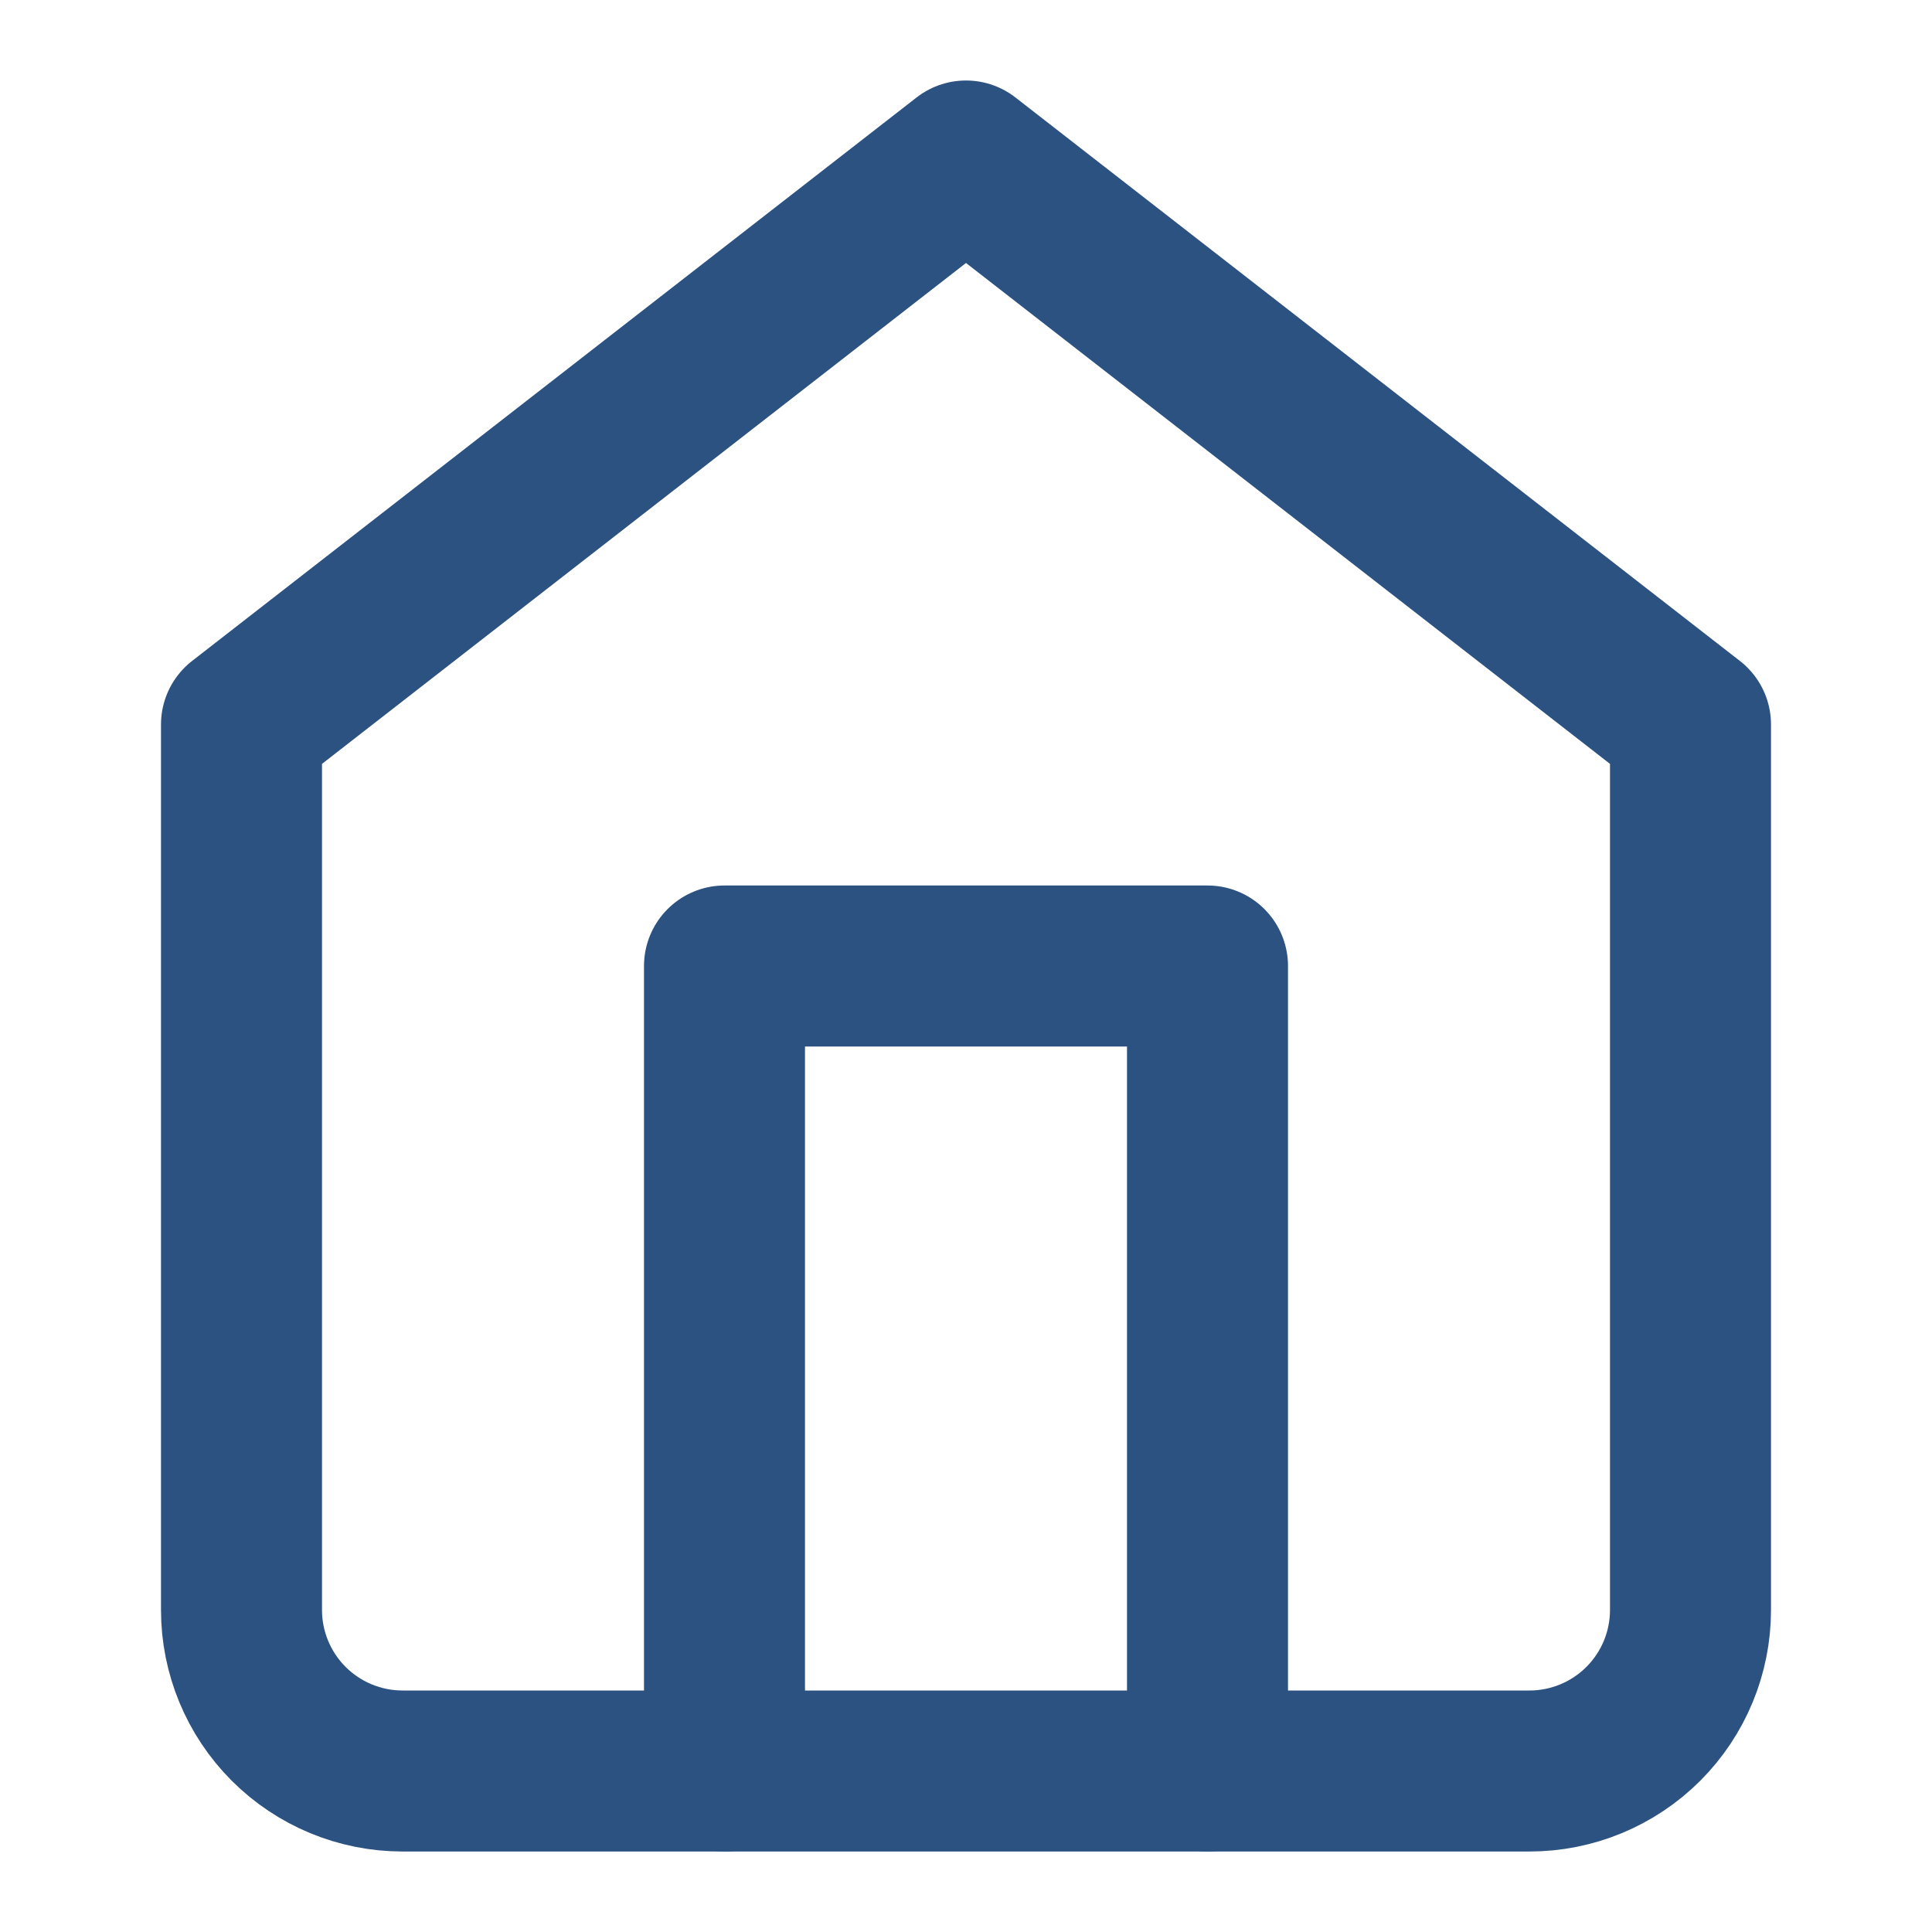
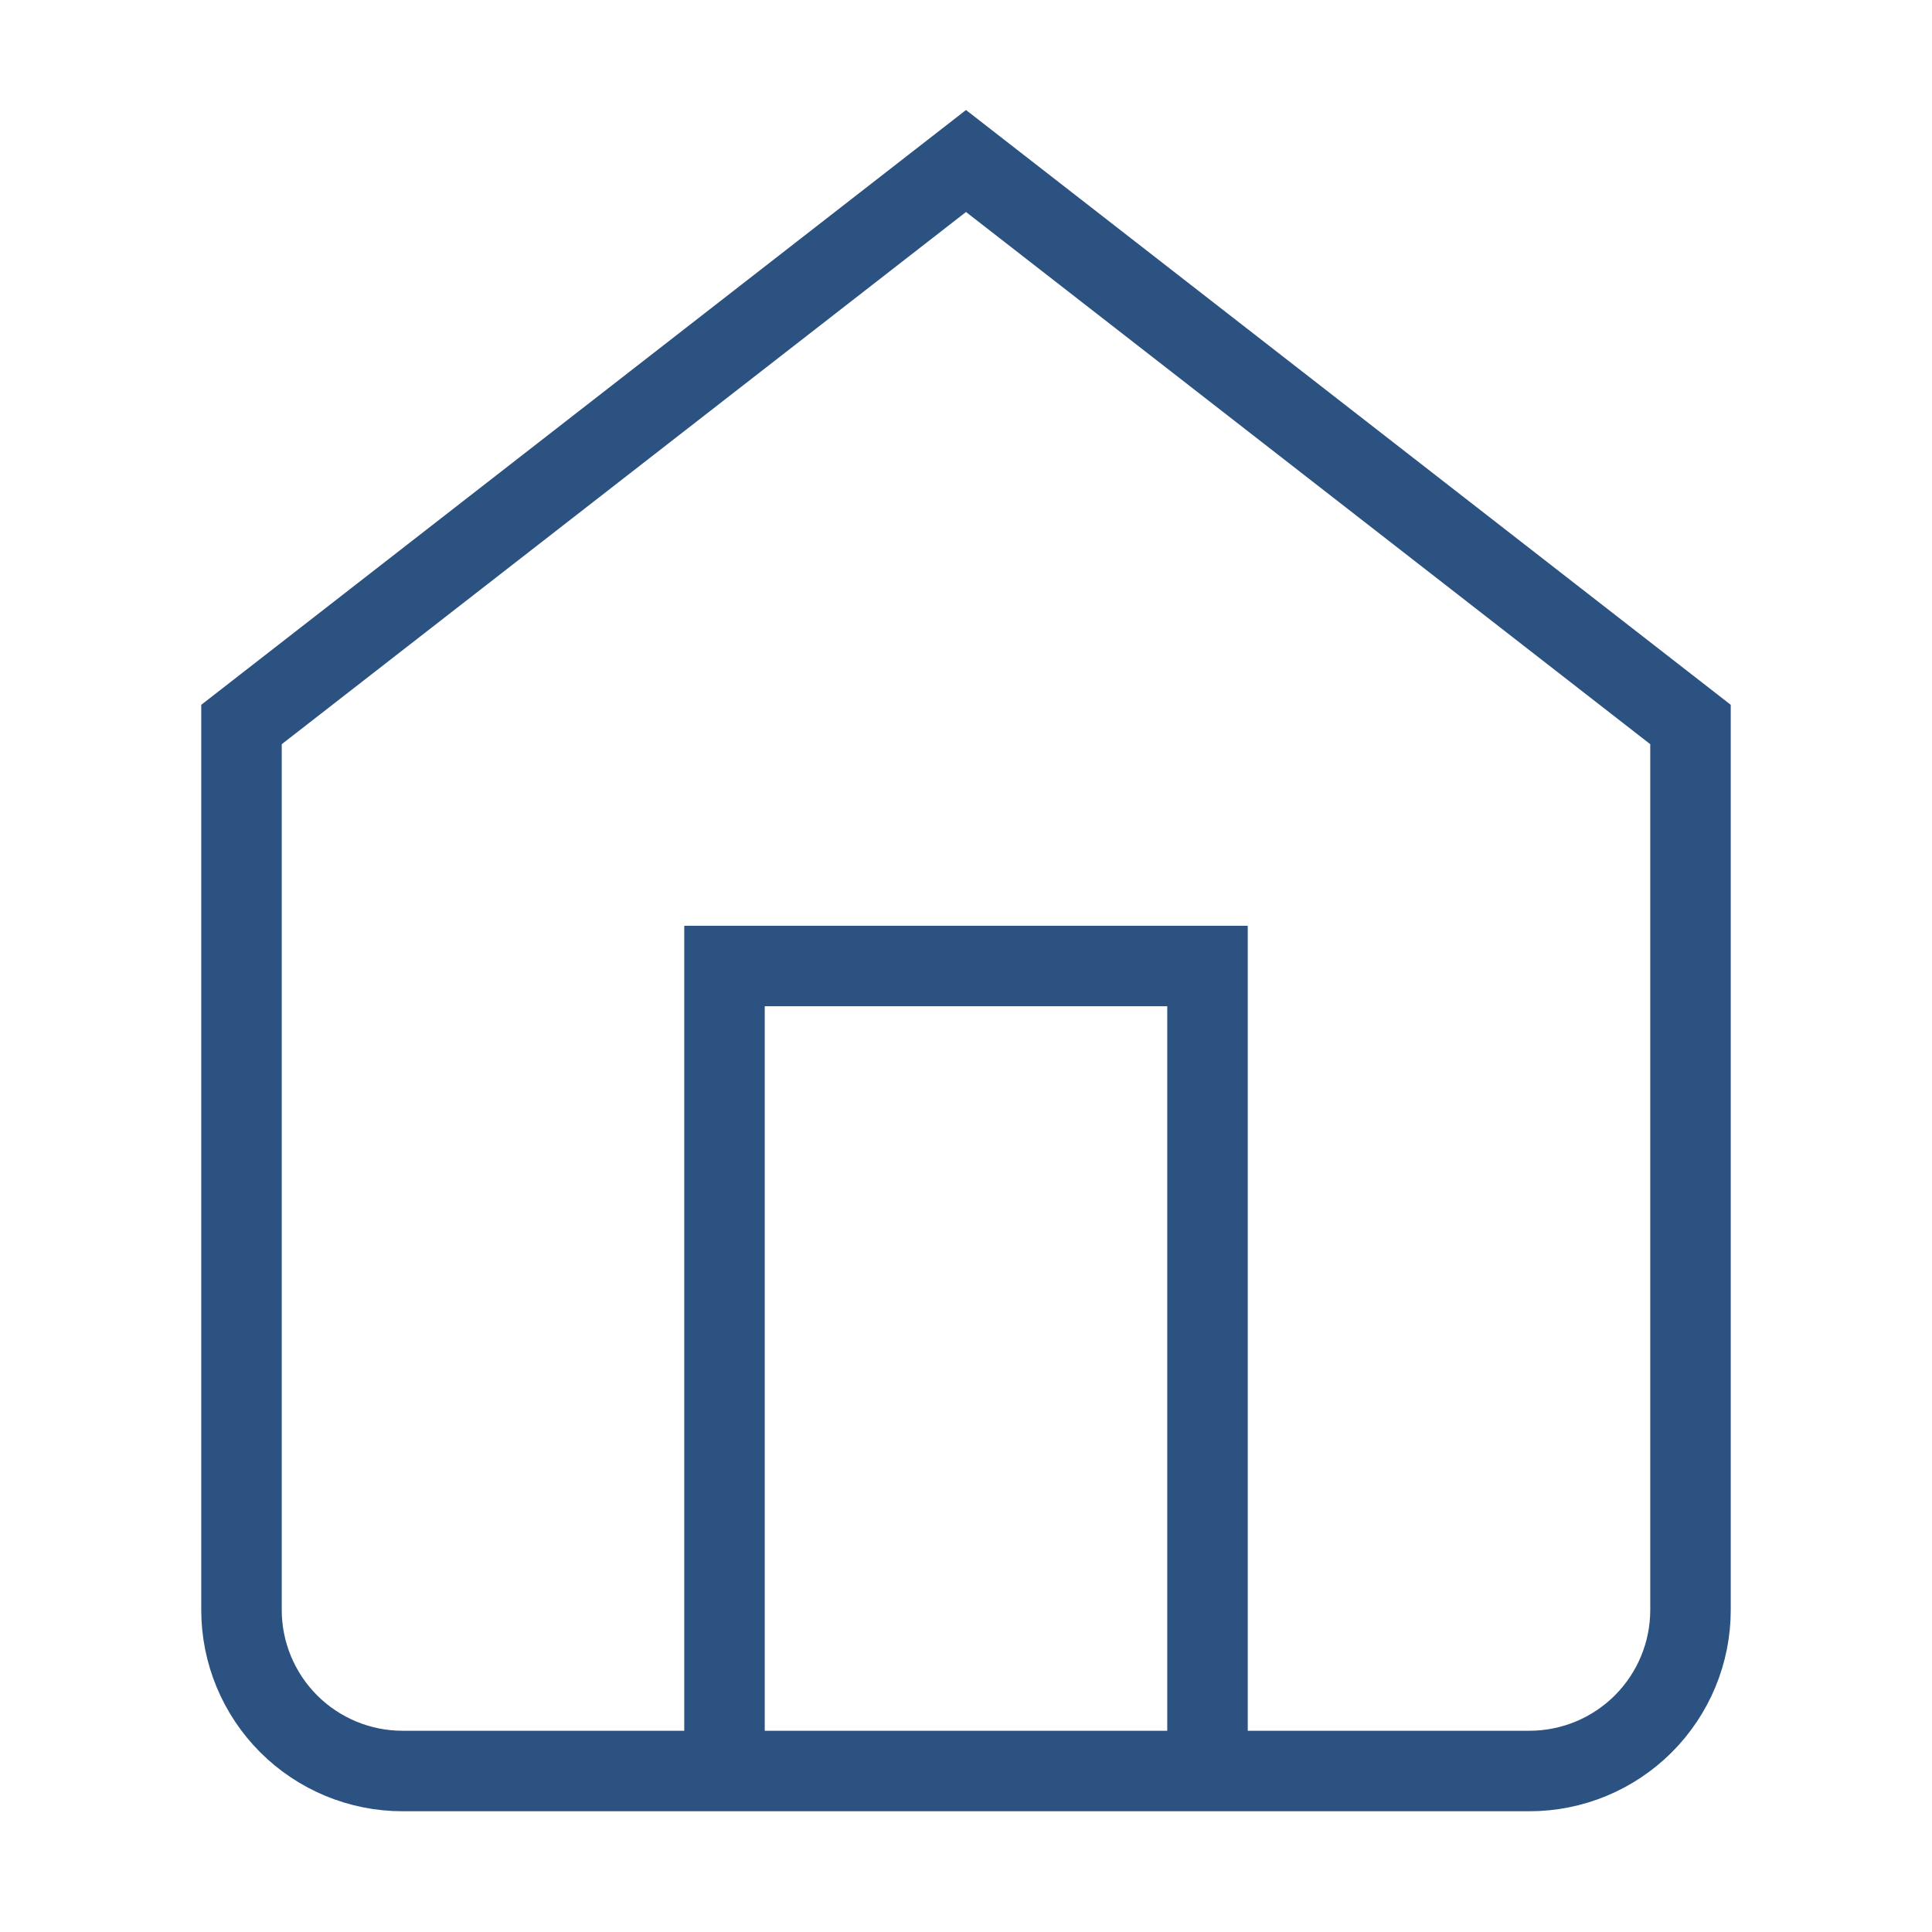
<svg xmlns="http://www.w3.org/2000/svg" width="24" height="24" viewBox="0 0 24 24" fill="none">
-   <path d="M3 9L12 2L21 9V20C21 20.53 20.789 21.039 20.414 21.414C20.039 21.789 19.53 22 19 22H5C4.47 22 3.961 21.789 3.586 21.414C3.211 21.039 3 20.53 3 20V9Z" stroke="#2C5282" stroke-width="2" stroke-linecap="round" stroke-linejoin="round" />
-   <path d="M9 22V12H15V22" stroke="#2C5282" stroke-width="2" stroke-linecap="round" stroke-linejoin="round" />
+   <path d="M3 9L12 2L21 9V20C21 20.53 20.789 21.039 20.414 21.414C20.039 21.789 19.53 22 19 22H5C4.47 22 3.961 21.789 3.586 21.414C3.211 21.039 3 20.53 3 20V9Z" stroke="#2C5282" strokeWidth="2" strokeLinecap="round" strokeLinejoin="round" />
+   <path d="M9 22V12H15V22" stroke="#2C5282" strokeWidth="2" strokeLinecap="round" strokeLinejoin="round" />
</svg>
